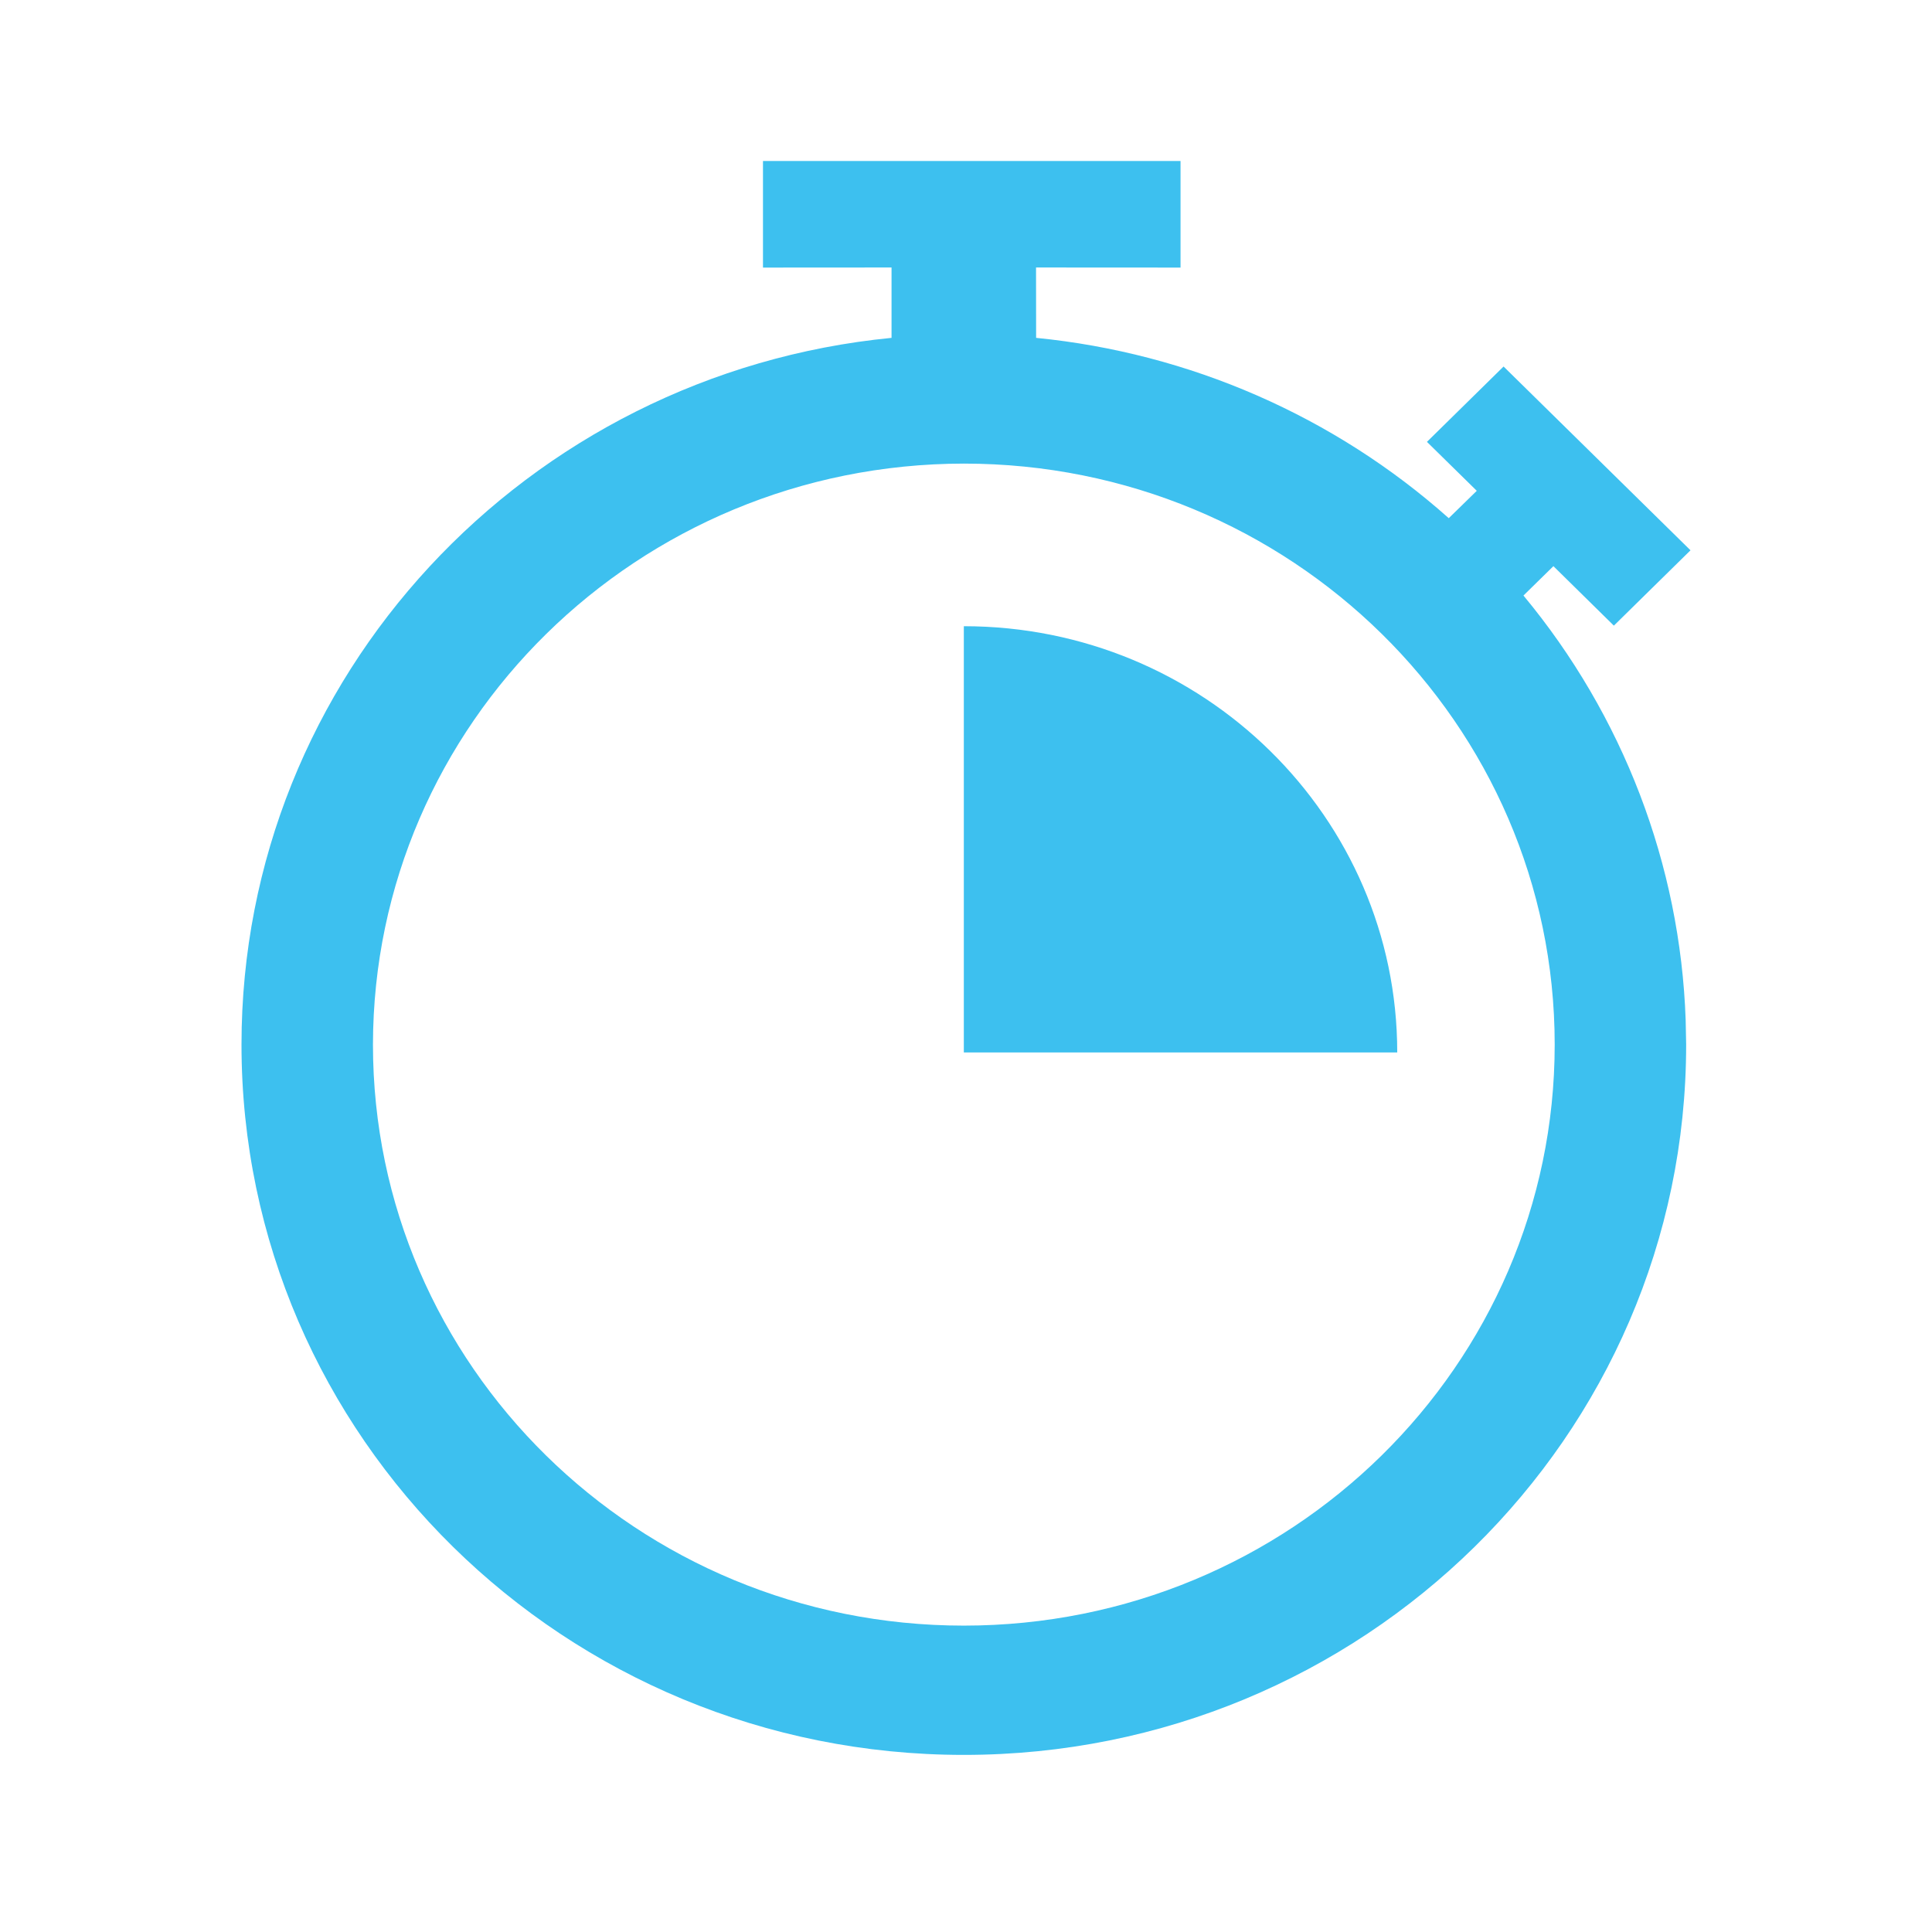
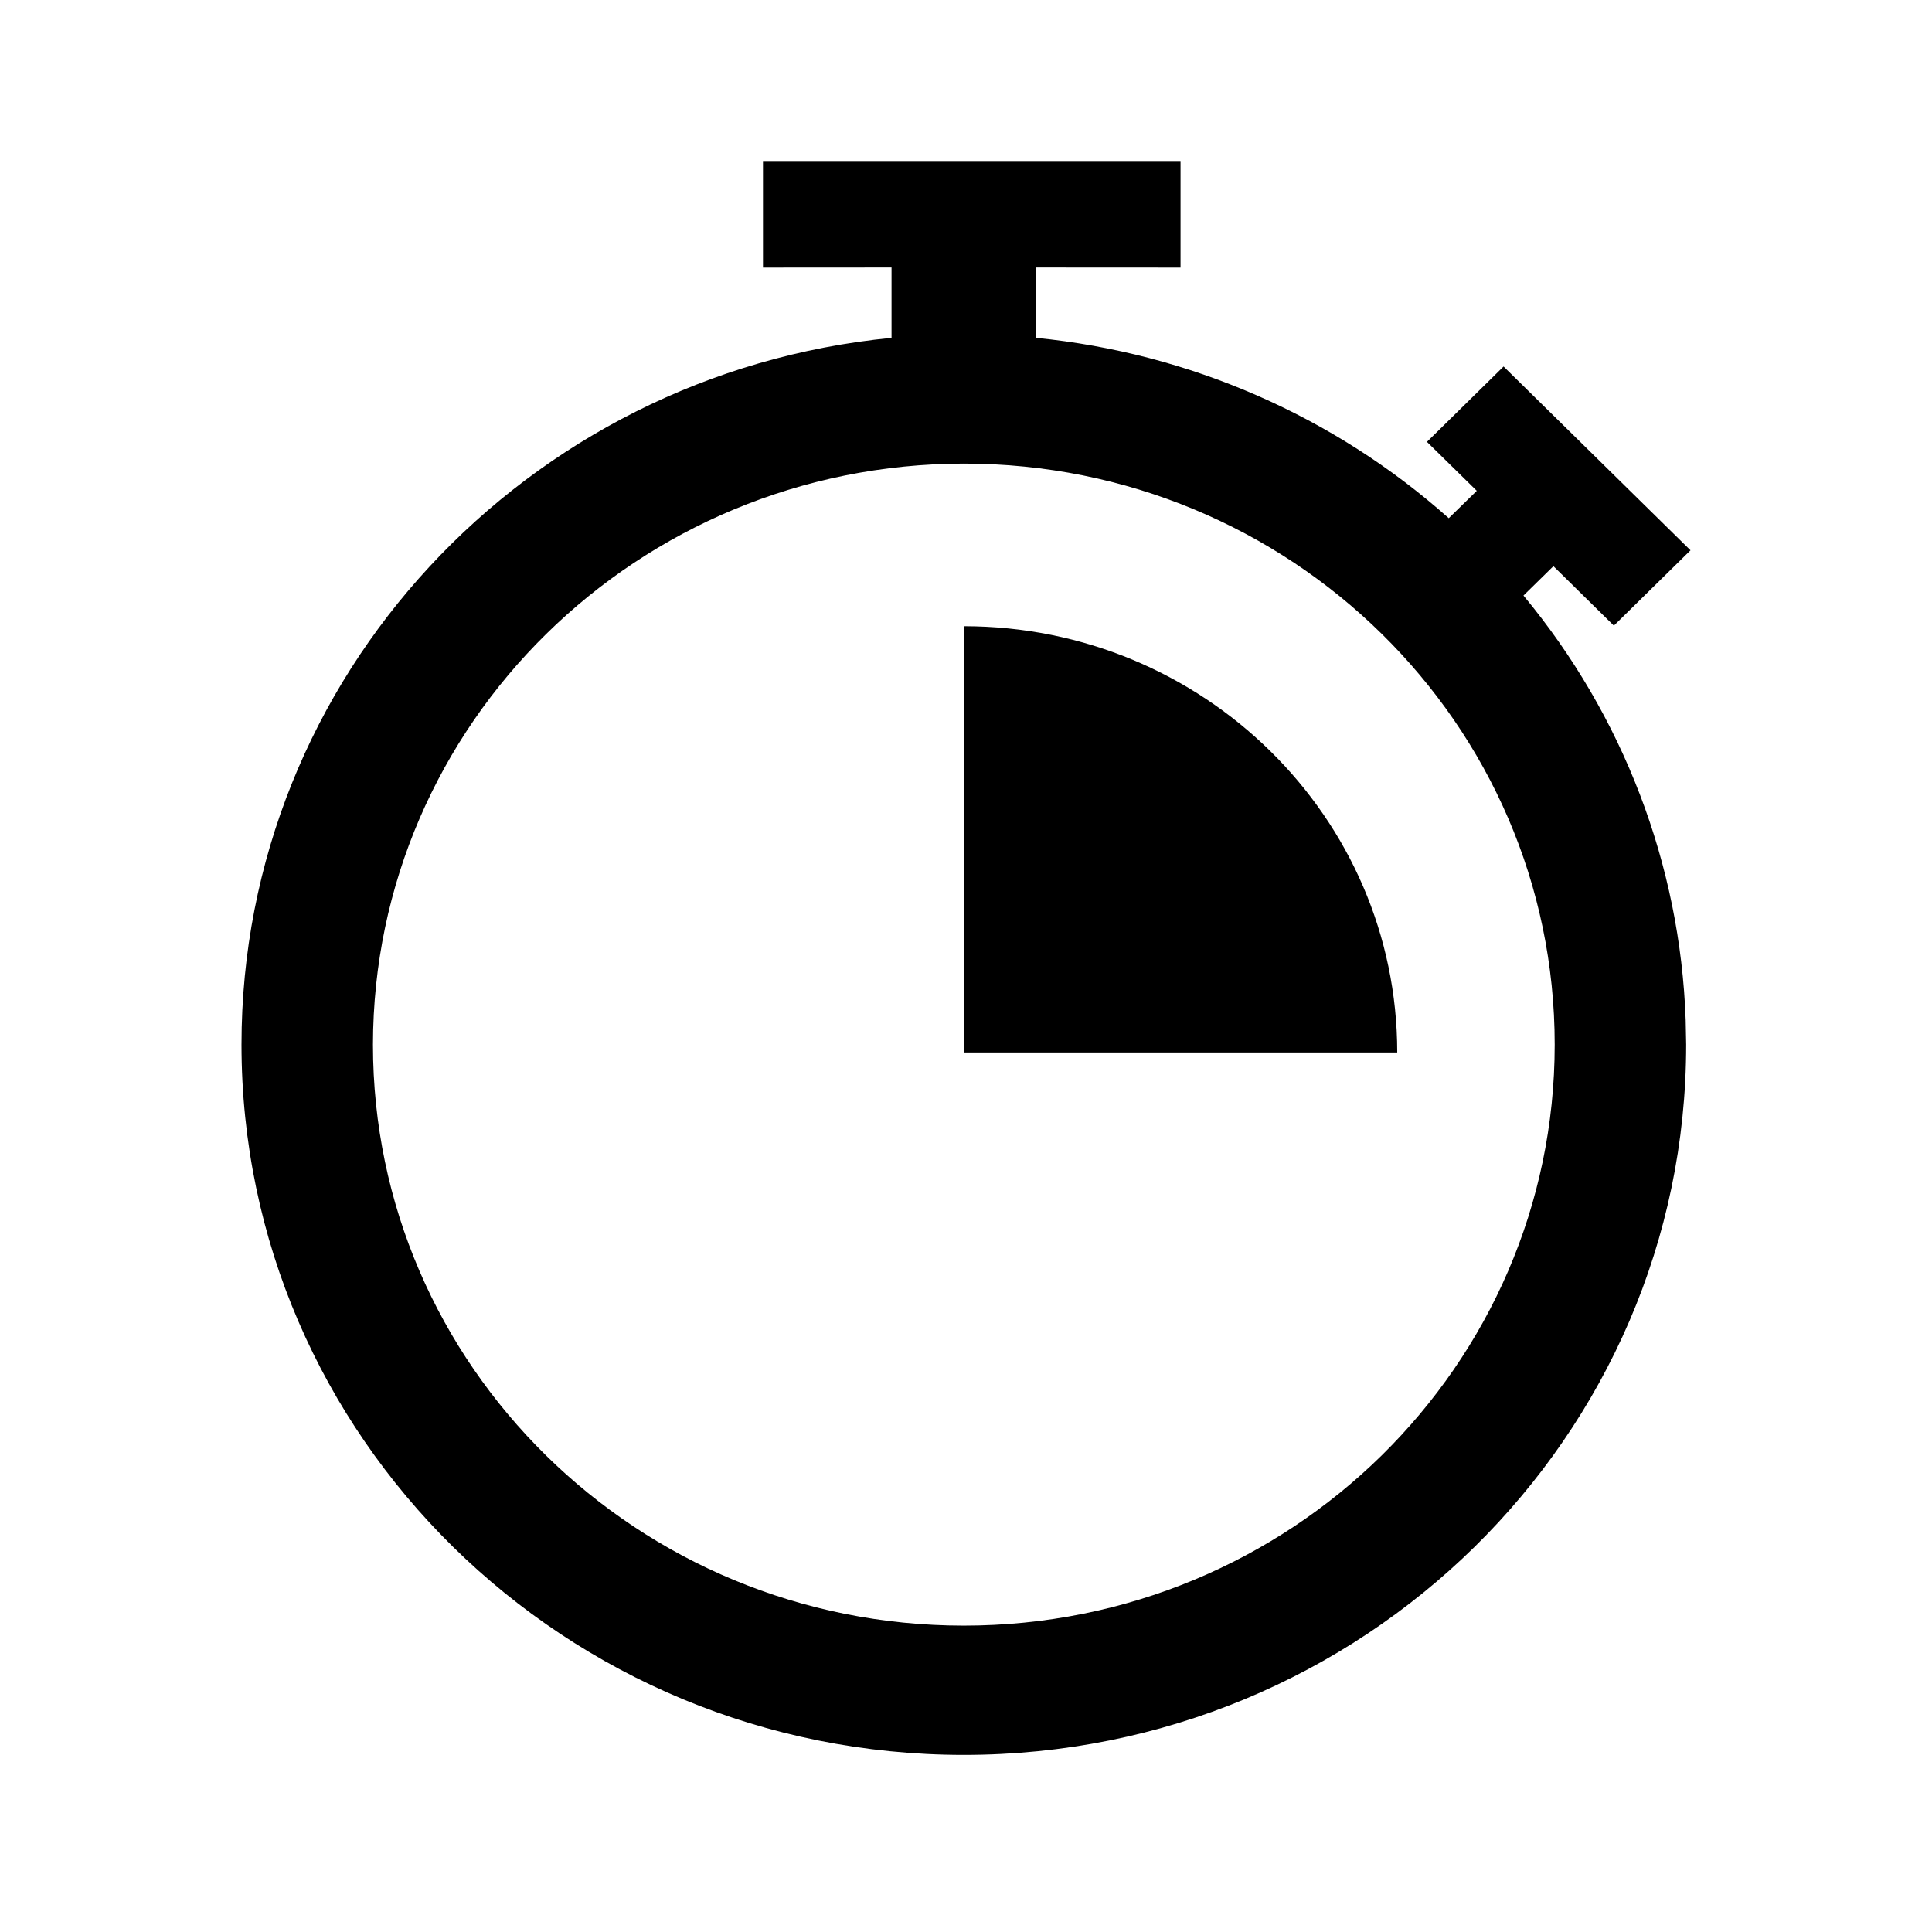
<svg xmlns="http://www.w3.org/2000/svg" width="24px" height="24px" viewBox="0 0 24 24" version="1.1">
-   <g id="Icons-/-Interface-/-Timer-/-3" stroke="none" stroke-width="1" fill="none" fill-rule="evenodd">
-     <path d="M14.665,2 L14.665,3.324 L12.87,3.323 L12.871,4.197 C14.775,4.385 16.573,5.169 17.997,6.437 L18.345,6.097 L17.726,5.489 L18.678,4.553 L21,6.836 L20.048,7.772 L19.297,7.033 L18.925,7.398 C20.161,8.887 20.873,10.739 20.94,12.672 L20.946,12.976 C20.946,17.85 16.928,21.8 11.973,21.8 C7.017,21.8 3,17.85 3,12.976 C3,8.401 6.541,4.64 11.075,4.197 L11.075,3.323 L9.478,3.324 L9.478,2 L14.665,2 Z M11.973,5.759 C7.921,5.764 4.638,8.992 4.633,12.976 C4.633,16.963 7.919,20.194 11.973,20.194 C16.027,20.194 19.313,16.963 19.313,12.976 C19.313,8.99 16.027,5.759 11.973,5.759 Z M11.973,7.779 C14.946,7.779 17.357,10.15 17.357,13.074 L17.357,13.074 L11.973,13.074 Z" id="Combined-Shape" fill="#3DC0EF" />
+   <g id="Icons-/-Interface-/-Timer-/-3" stroke="none" stroke-width="1">
+     <path d="M14.665,2 L14.665,3.324 L12.87,3.323 L12.871,4.197 C14.775,4.385 16.573,5.169 17.997,6.437 L18.345,6.097 L17.726,5.489 L18.678,4.553 L21,6.836 L20.048,7.772 L19.297,7.033 L18.925,7.398 C20.161,8.887 20.873,10.739 20.94,12.672 L20.946,12.976 C20.946,17.85 16.928,21.8 11.973,21.8 C7.017,21.8 3,17.85 3,12.976 C3,8.401 6.541,4.64 11.075,4.197 L11.075,3.323 L9.478,3.324 L9.478,2 L14.665,2 Z M11.973,5.759 C7.921,5.764 4.638,8.992 4.633,12.976 C4.633,16.963 7.919,20.194 11.973,20.194 C16.027,20.194 19.313,16.963 19.313,12.976 C19.313,8.99 16.027,5.759 11.973,5.759 Z M11.973,7.779 C14.946,7.779 17.357,10.15 17.357,13.074 L17.357,13.074 L11.973,13.074 Z" id="Combined-Shape" />
  </g>
</svg>
